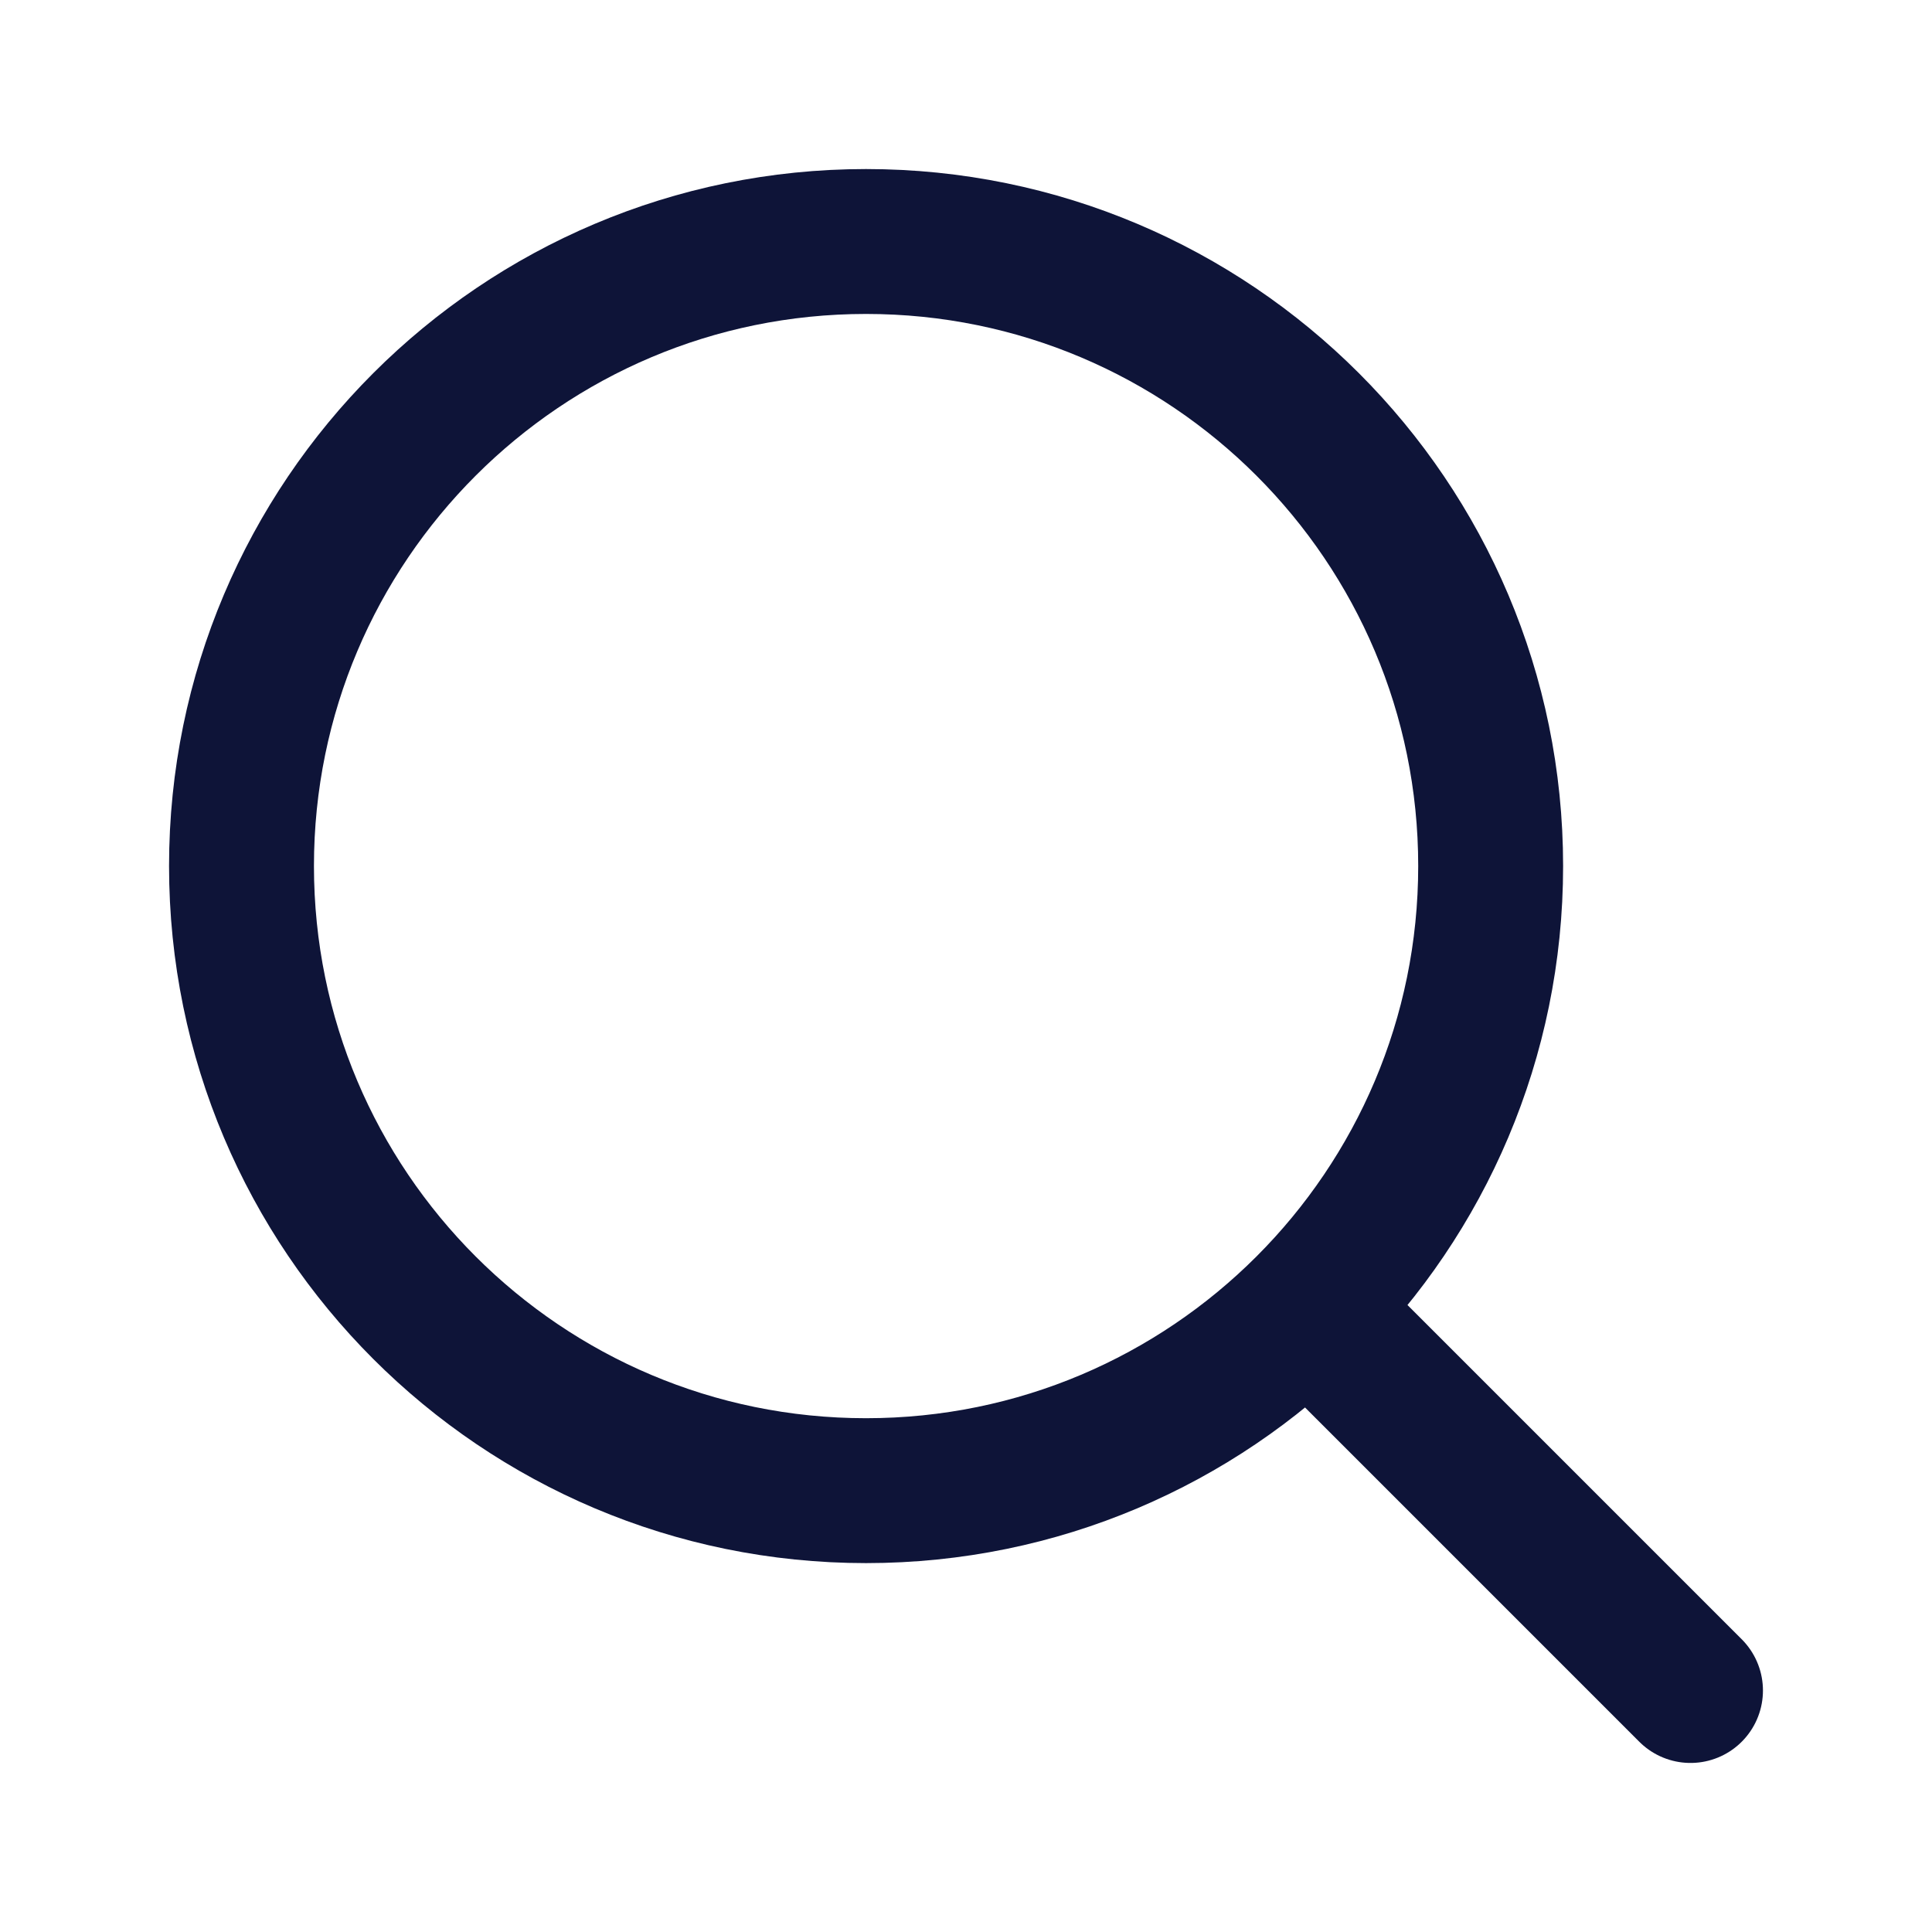
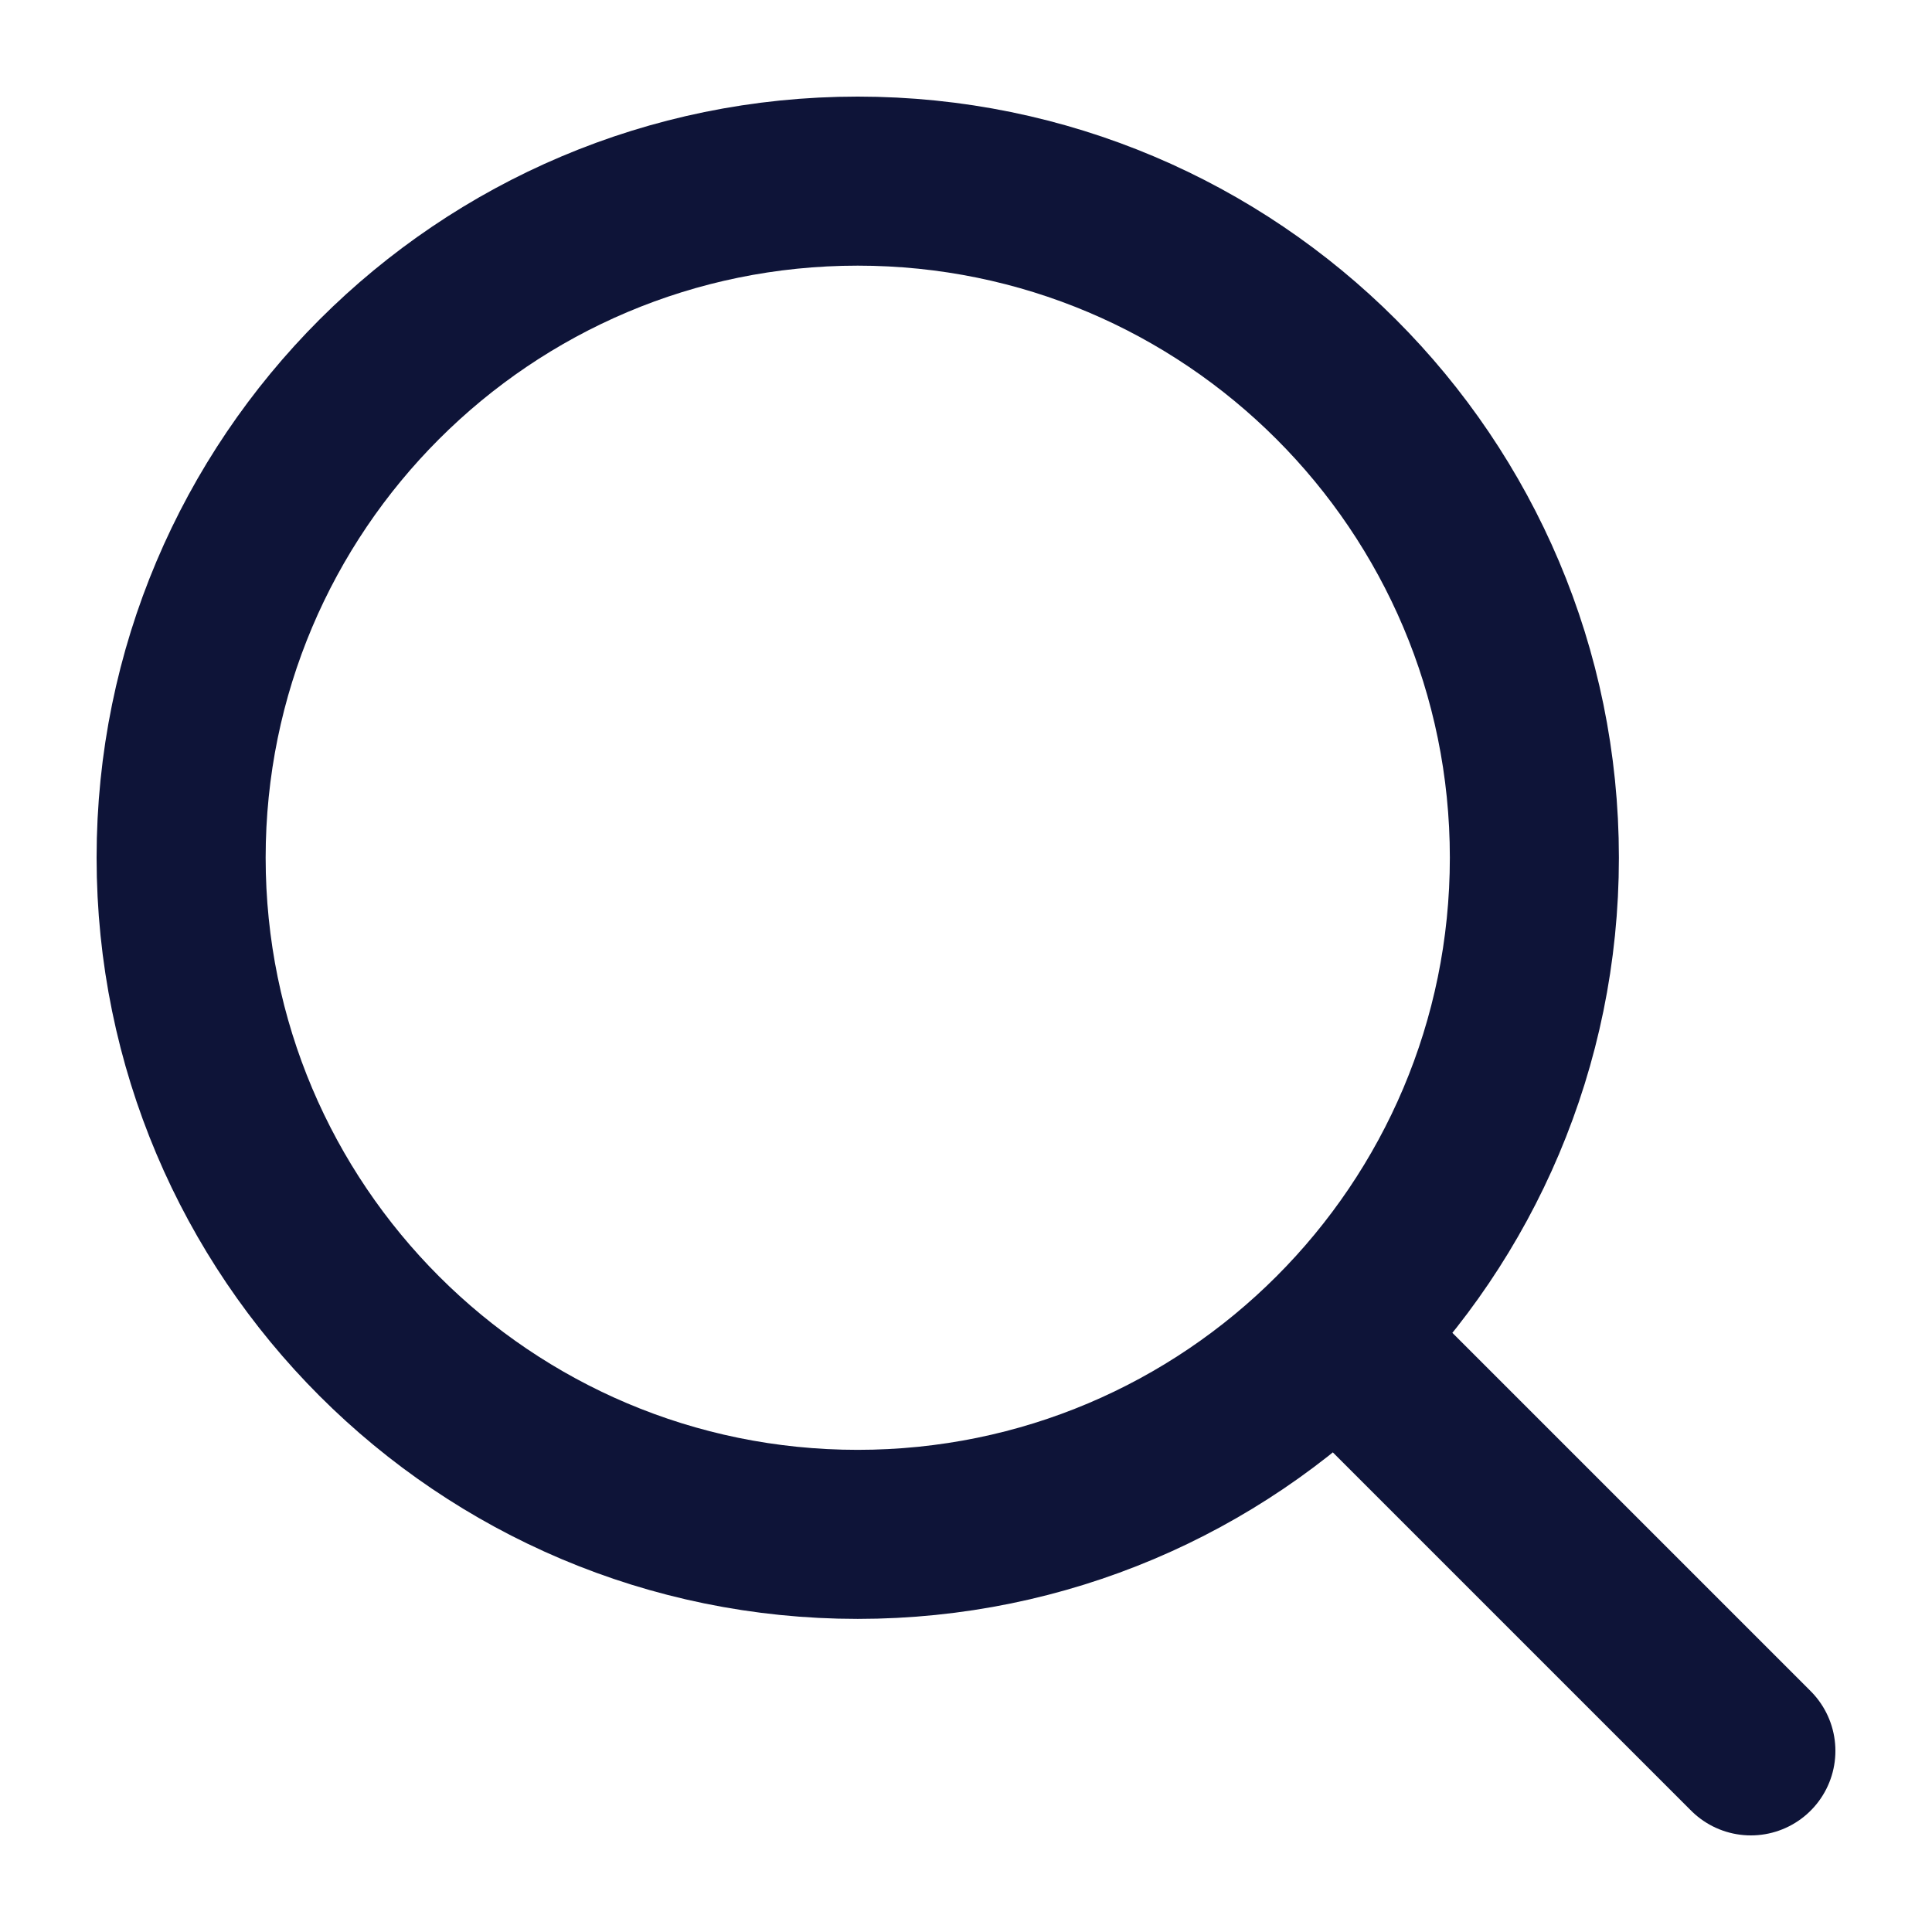
<svg xmlns="http://www.w3.org/2000/svg" width="16" height="16" viewBox="0 0 16 16" fill="none">
-   <path d="M14 14L10.897 10.897M2 7.172C2 4.316 4.316 2 7.172 2C10.029 2 12.345 4.316 12.345 7.172C12.345 10.029 10.029 12.345 7.172 12.345C4.316 12.345 2 10.029 2 7.172Z" stroke="#0E1438" stroke-width="1.2" stroke-linecap="round" stroke-linejoin="round" />
+   <path d="M14.5 14.5L11.138 11.138M1.5 7.103C1.5 4.009 4.009 1.5 7.103 1.5C10.198 1.5 12.707 4.009 12.707 7.103C12.707 10.198 10.198 12.707 7.103 12.707C4.009 12.707 1.5 10.198 1.5 7.103Z" stroke="#0E1438" stroke-width="1.4" stroke-linecap="round" stroke-linejoin="round" />
</svg>
